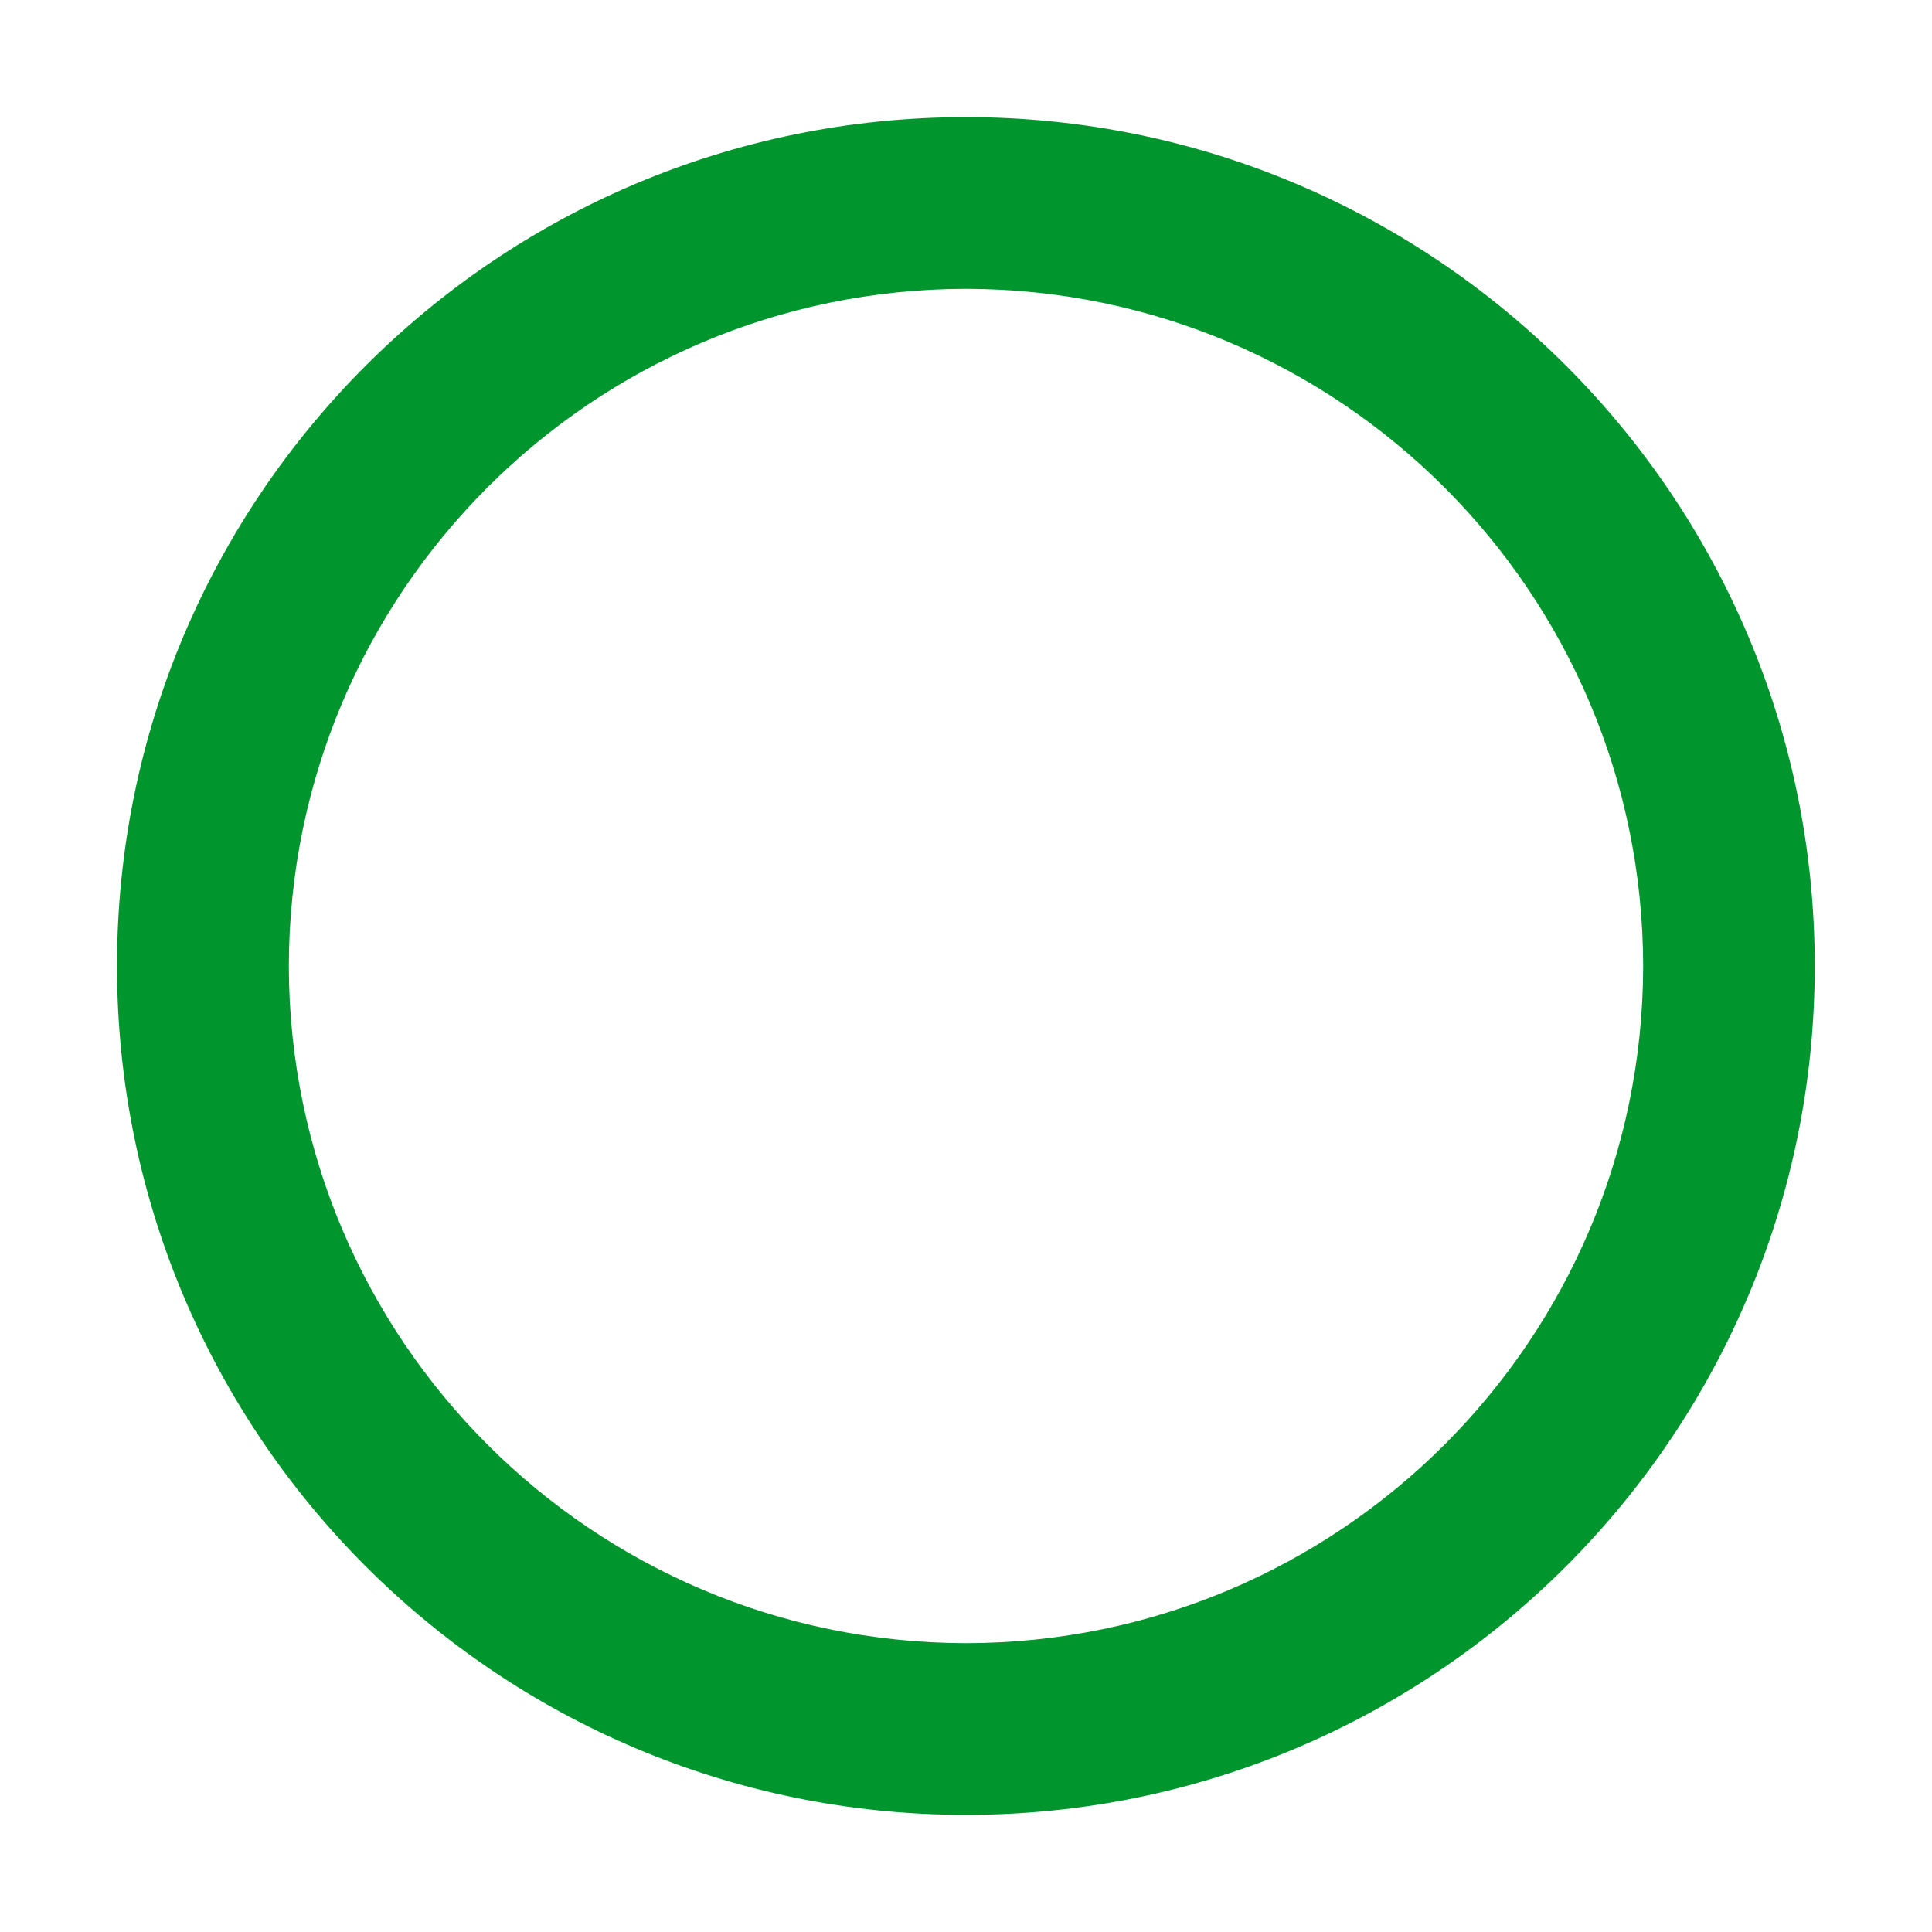
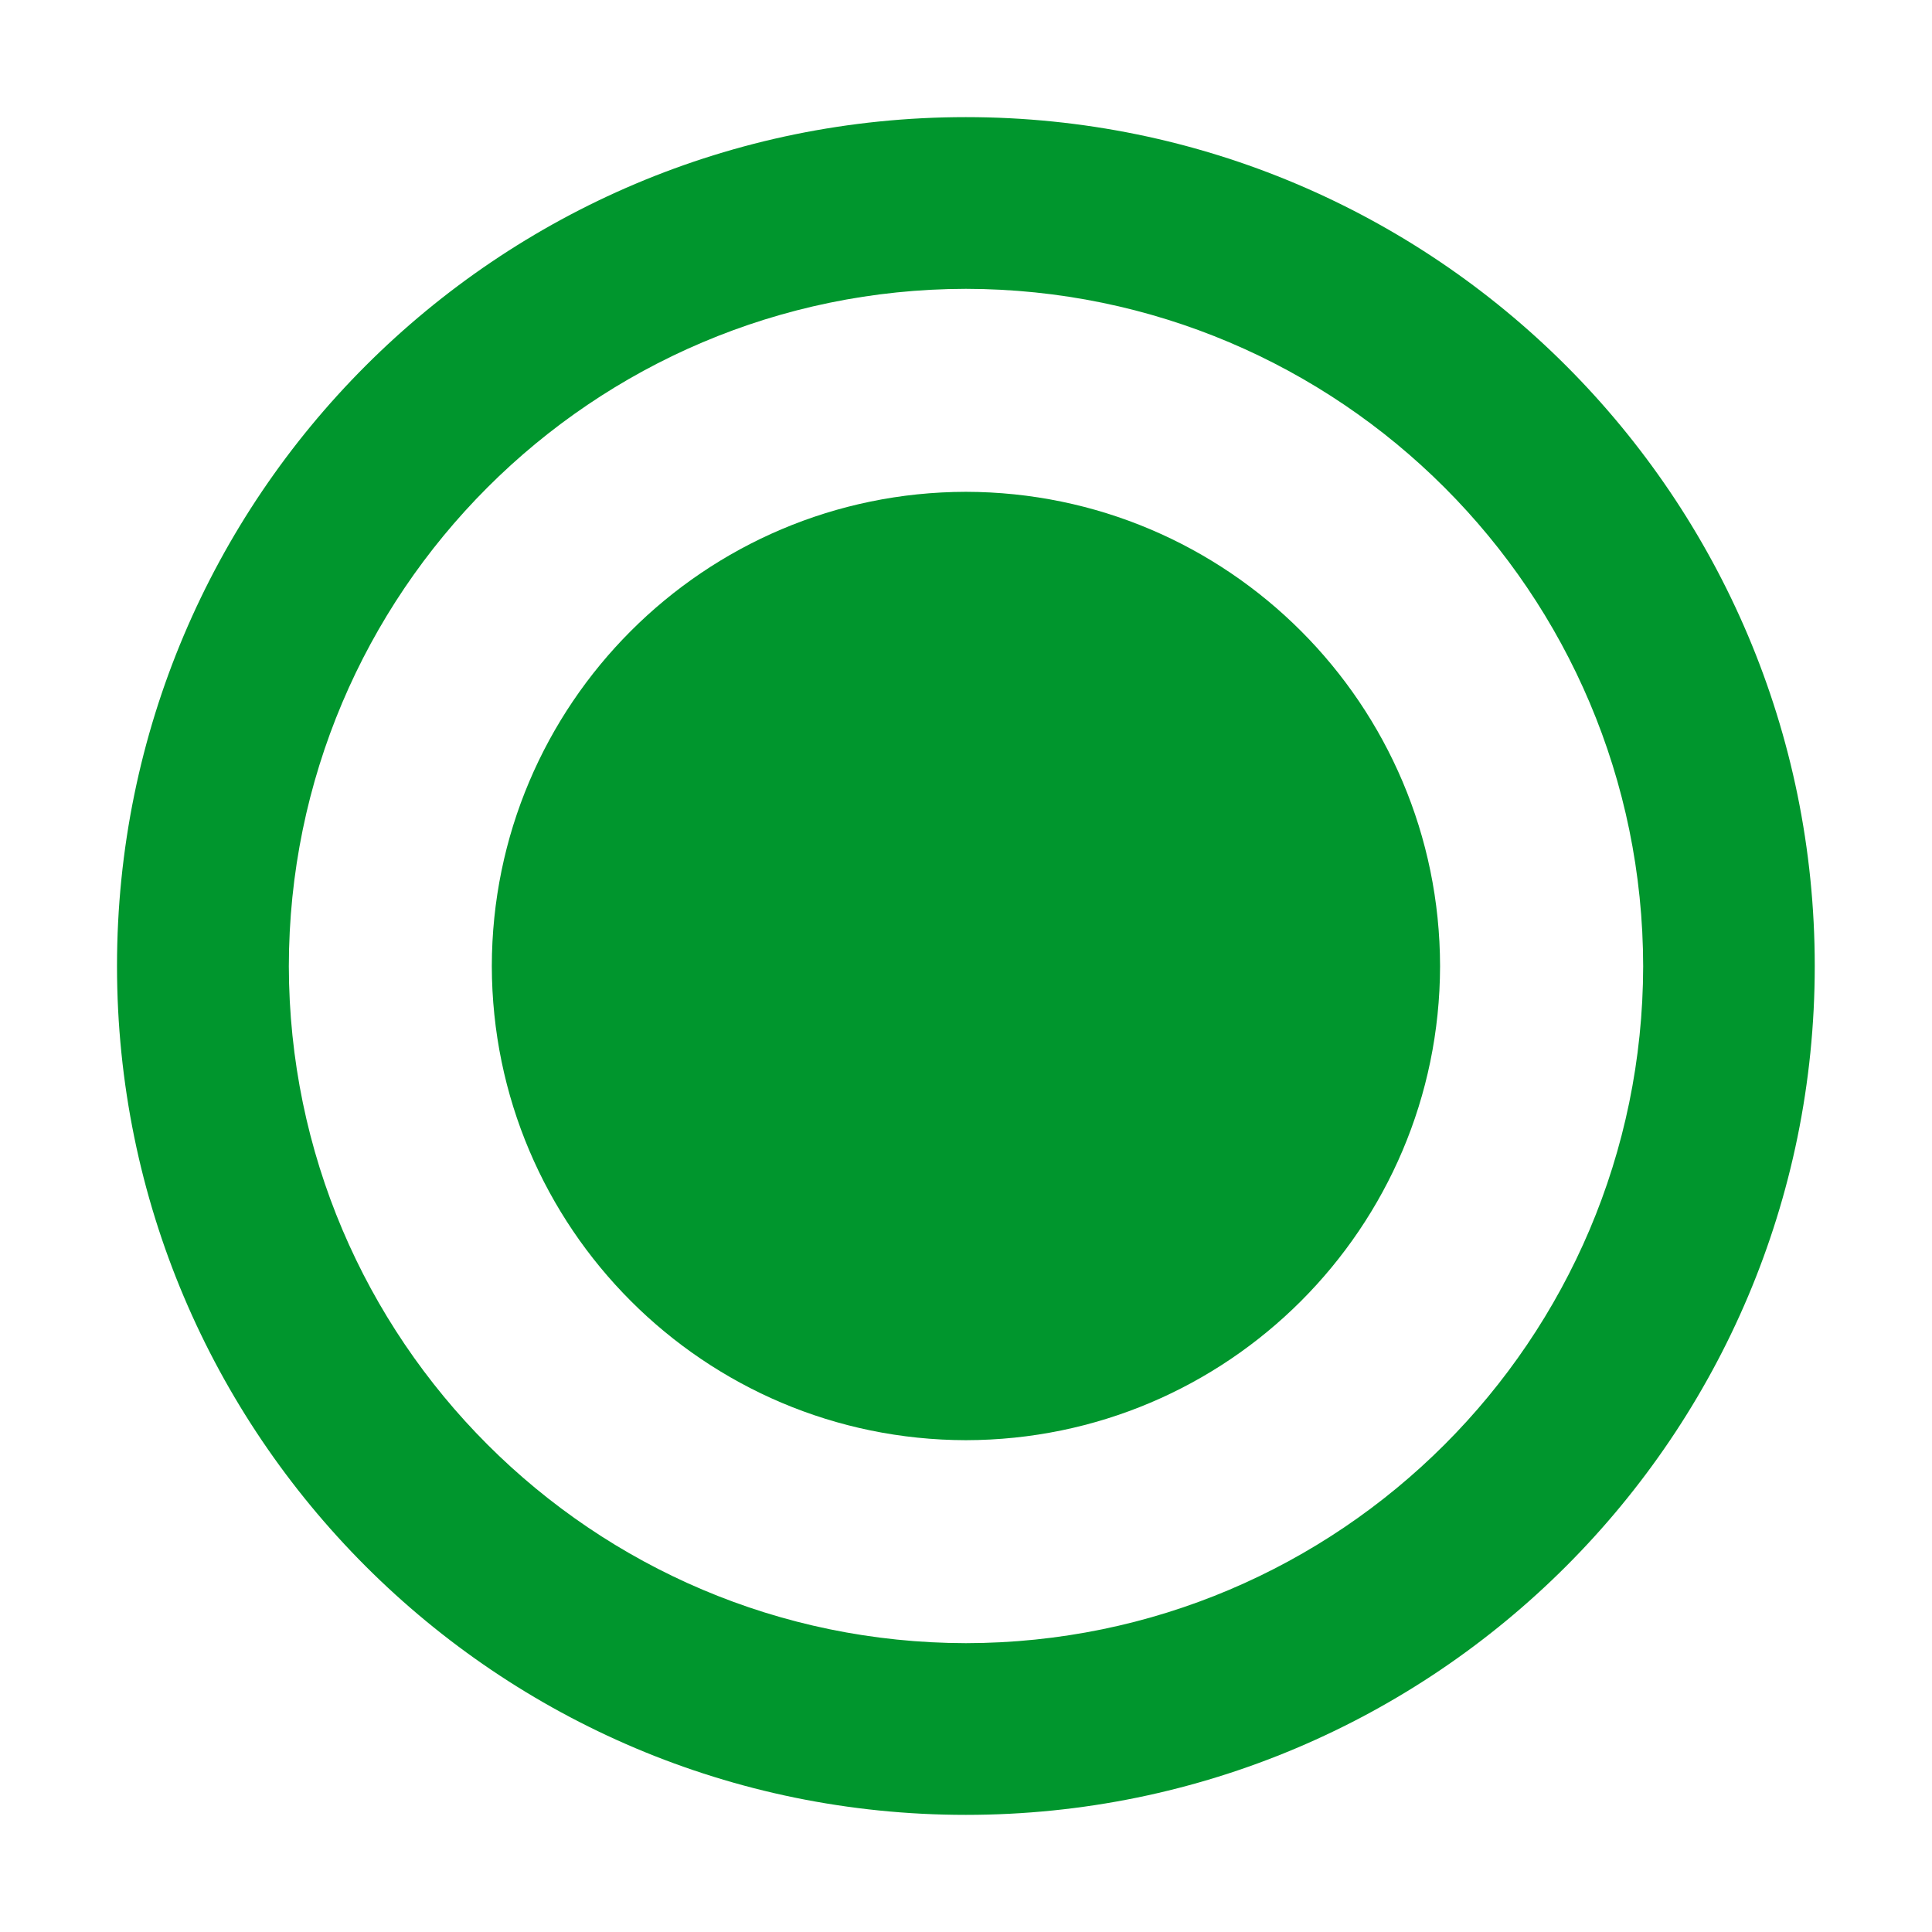
<svg xmlns="http://www.w3.org/2000/svg" width="16" height="16" viewBox="0 0 16 16" shape-rendering="geometricPrecision" fill="#00962d">
  <path d="M7.999.97a7.03 7.03 0 0 0 0 14.06 7.03 7.03 0 1 0 0-14.06zm0 12.638a5.616 5.616 0 0 1-5.607-5.605 5.616 5.616 0 0 1 5.607-5.611 5.617 5.617 0 0 1 5.609 5.611 5.615 5.615 0 0 1-5.609 5.605z" />
+   <path d="M7.999 11.927a3.933 3.933 0 0 1-3.926-3.925 3.933 3.933 0 0 1 3.926-3.929 3.934 3.934 0 0 1 3.927 3.929 3.933 3.933 0 0 1-3.927 3.925z" />
</svg>
